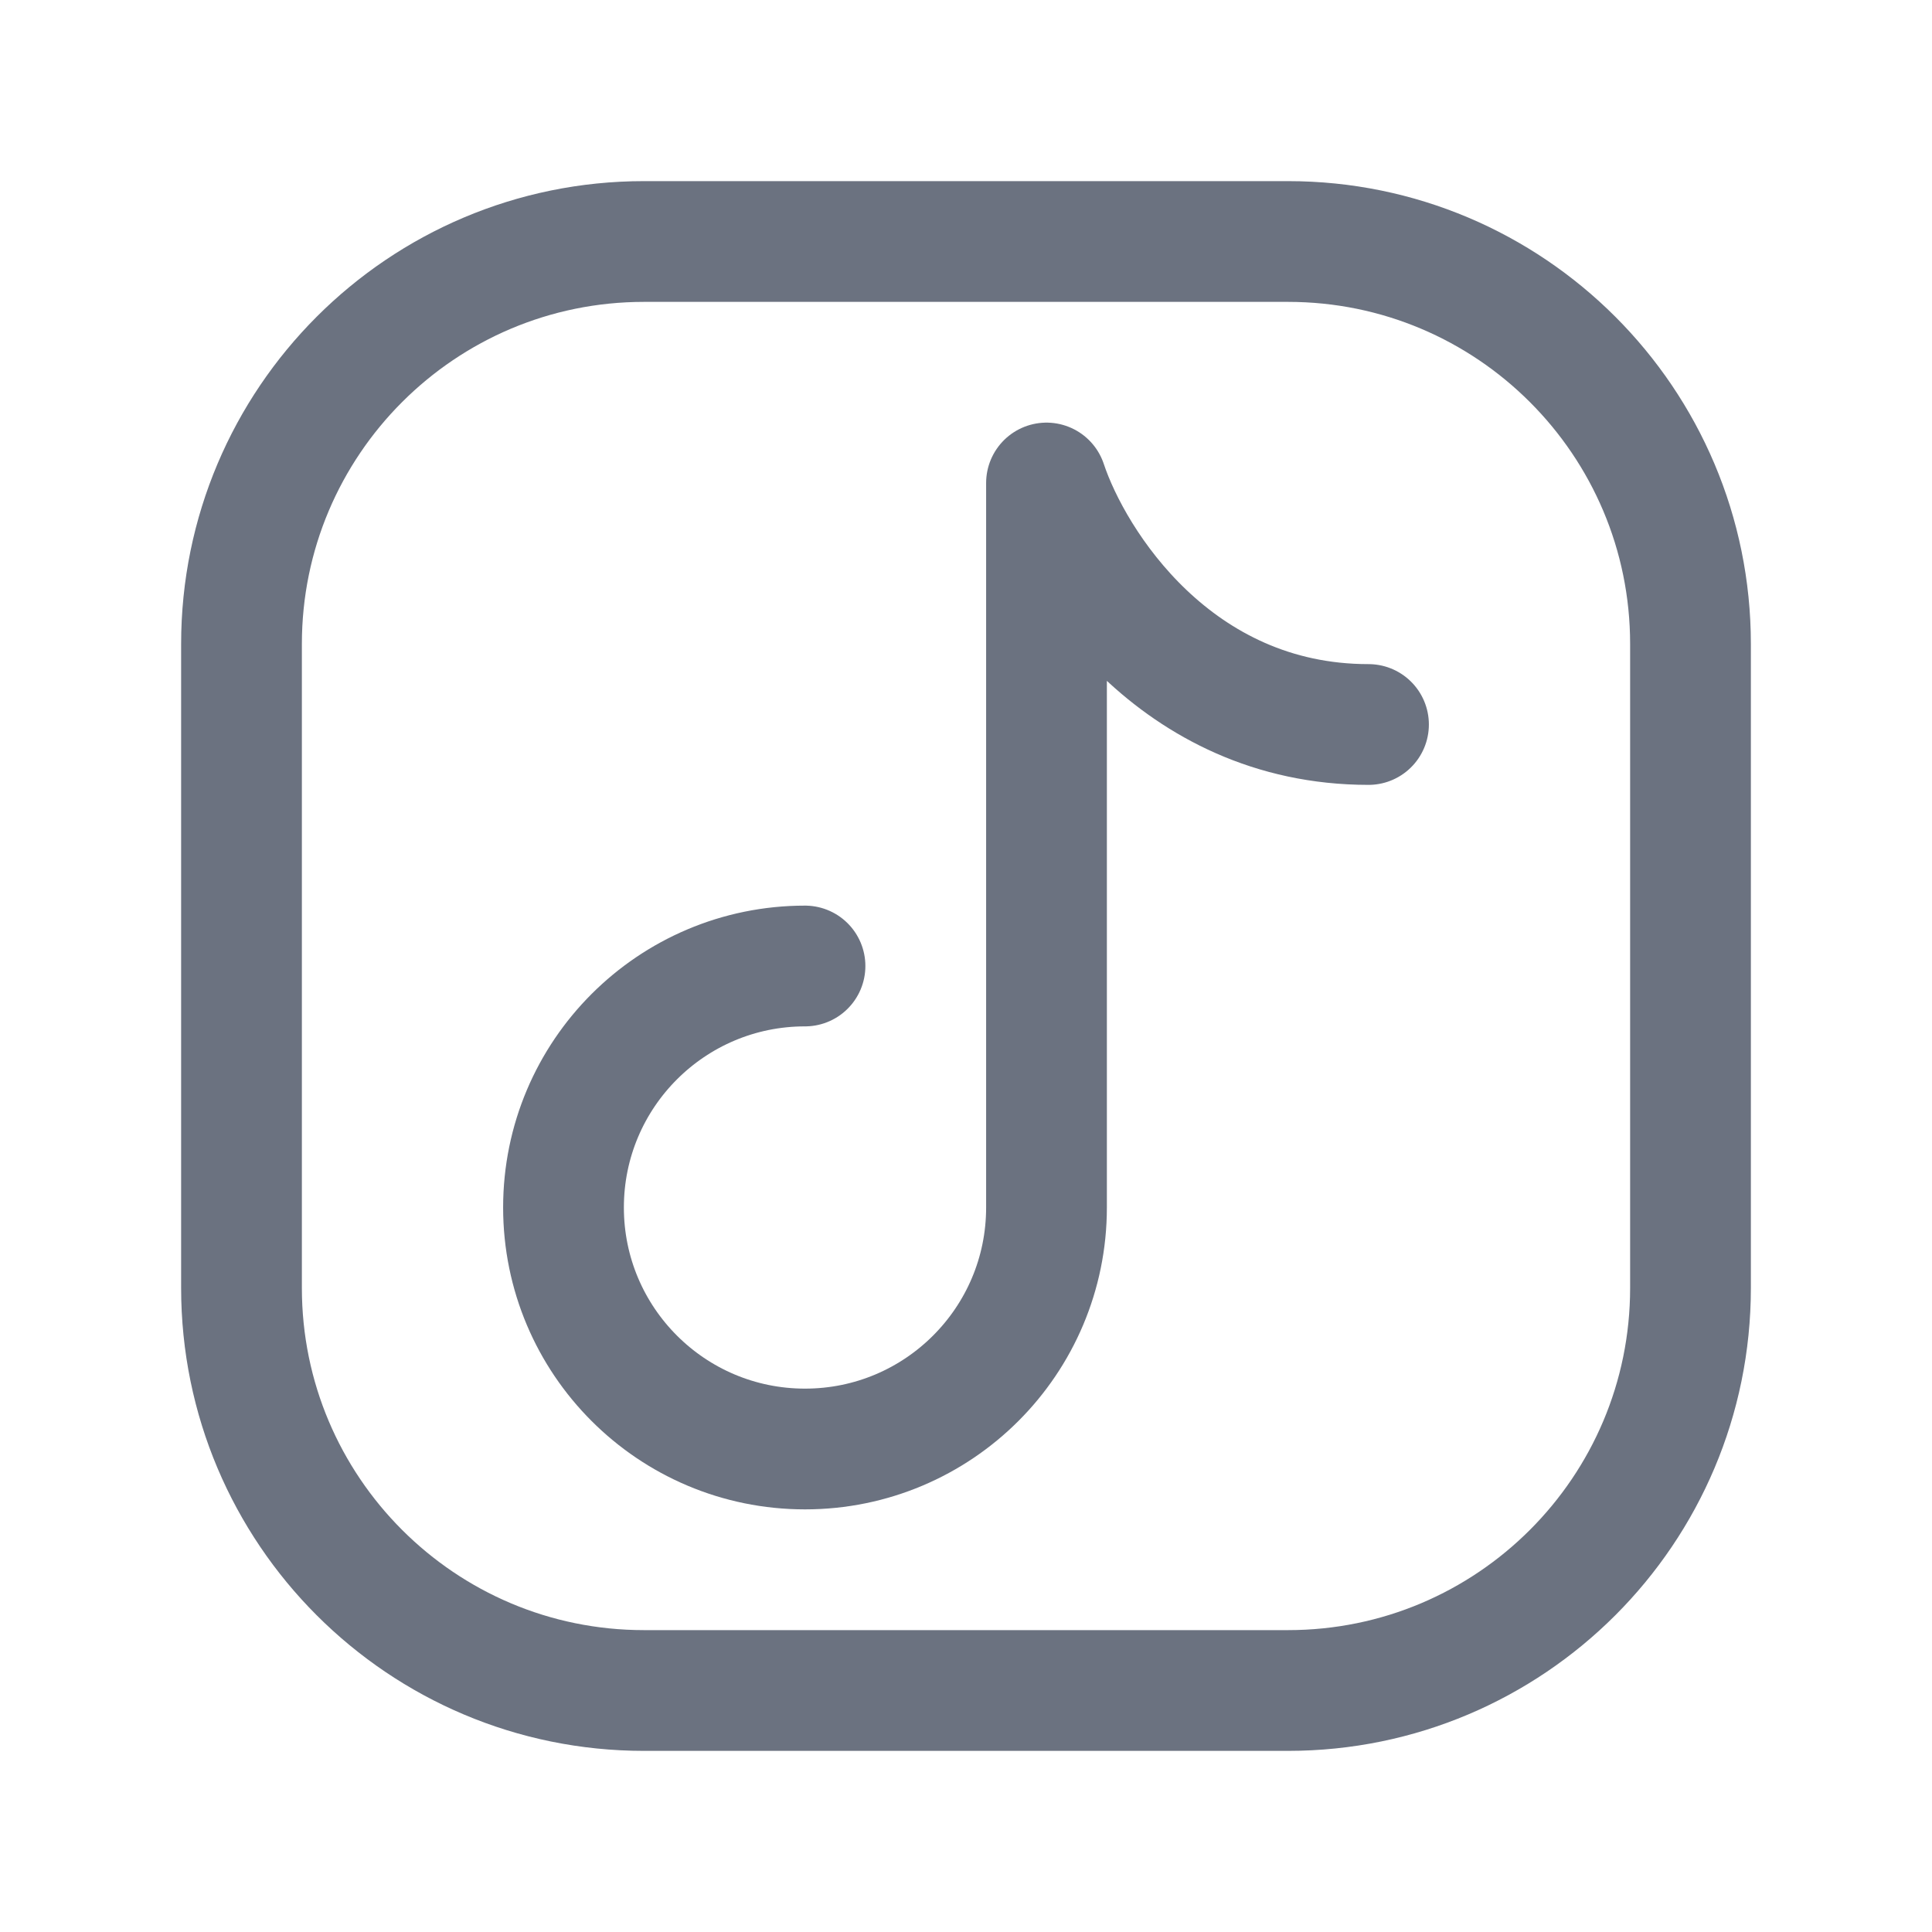
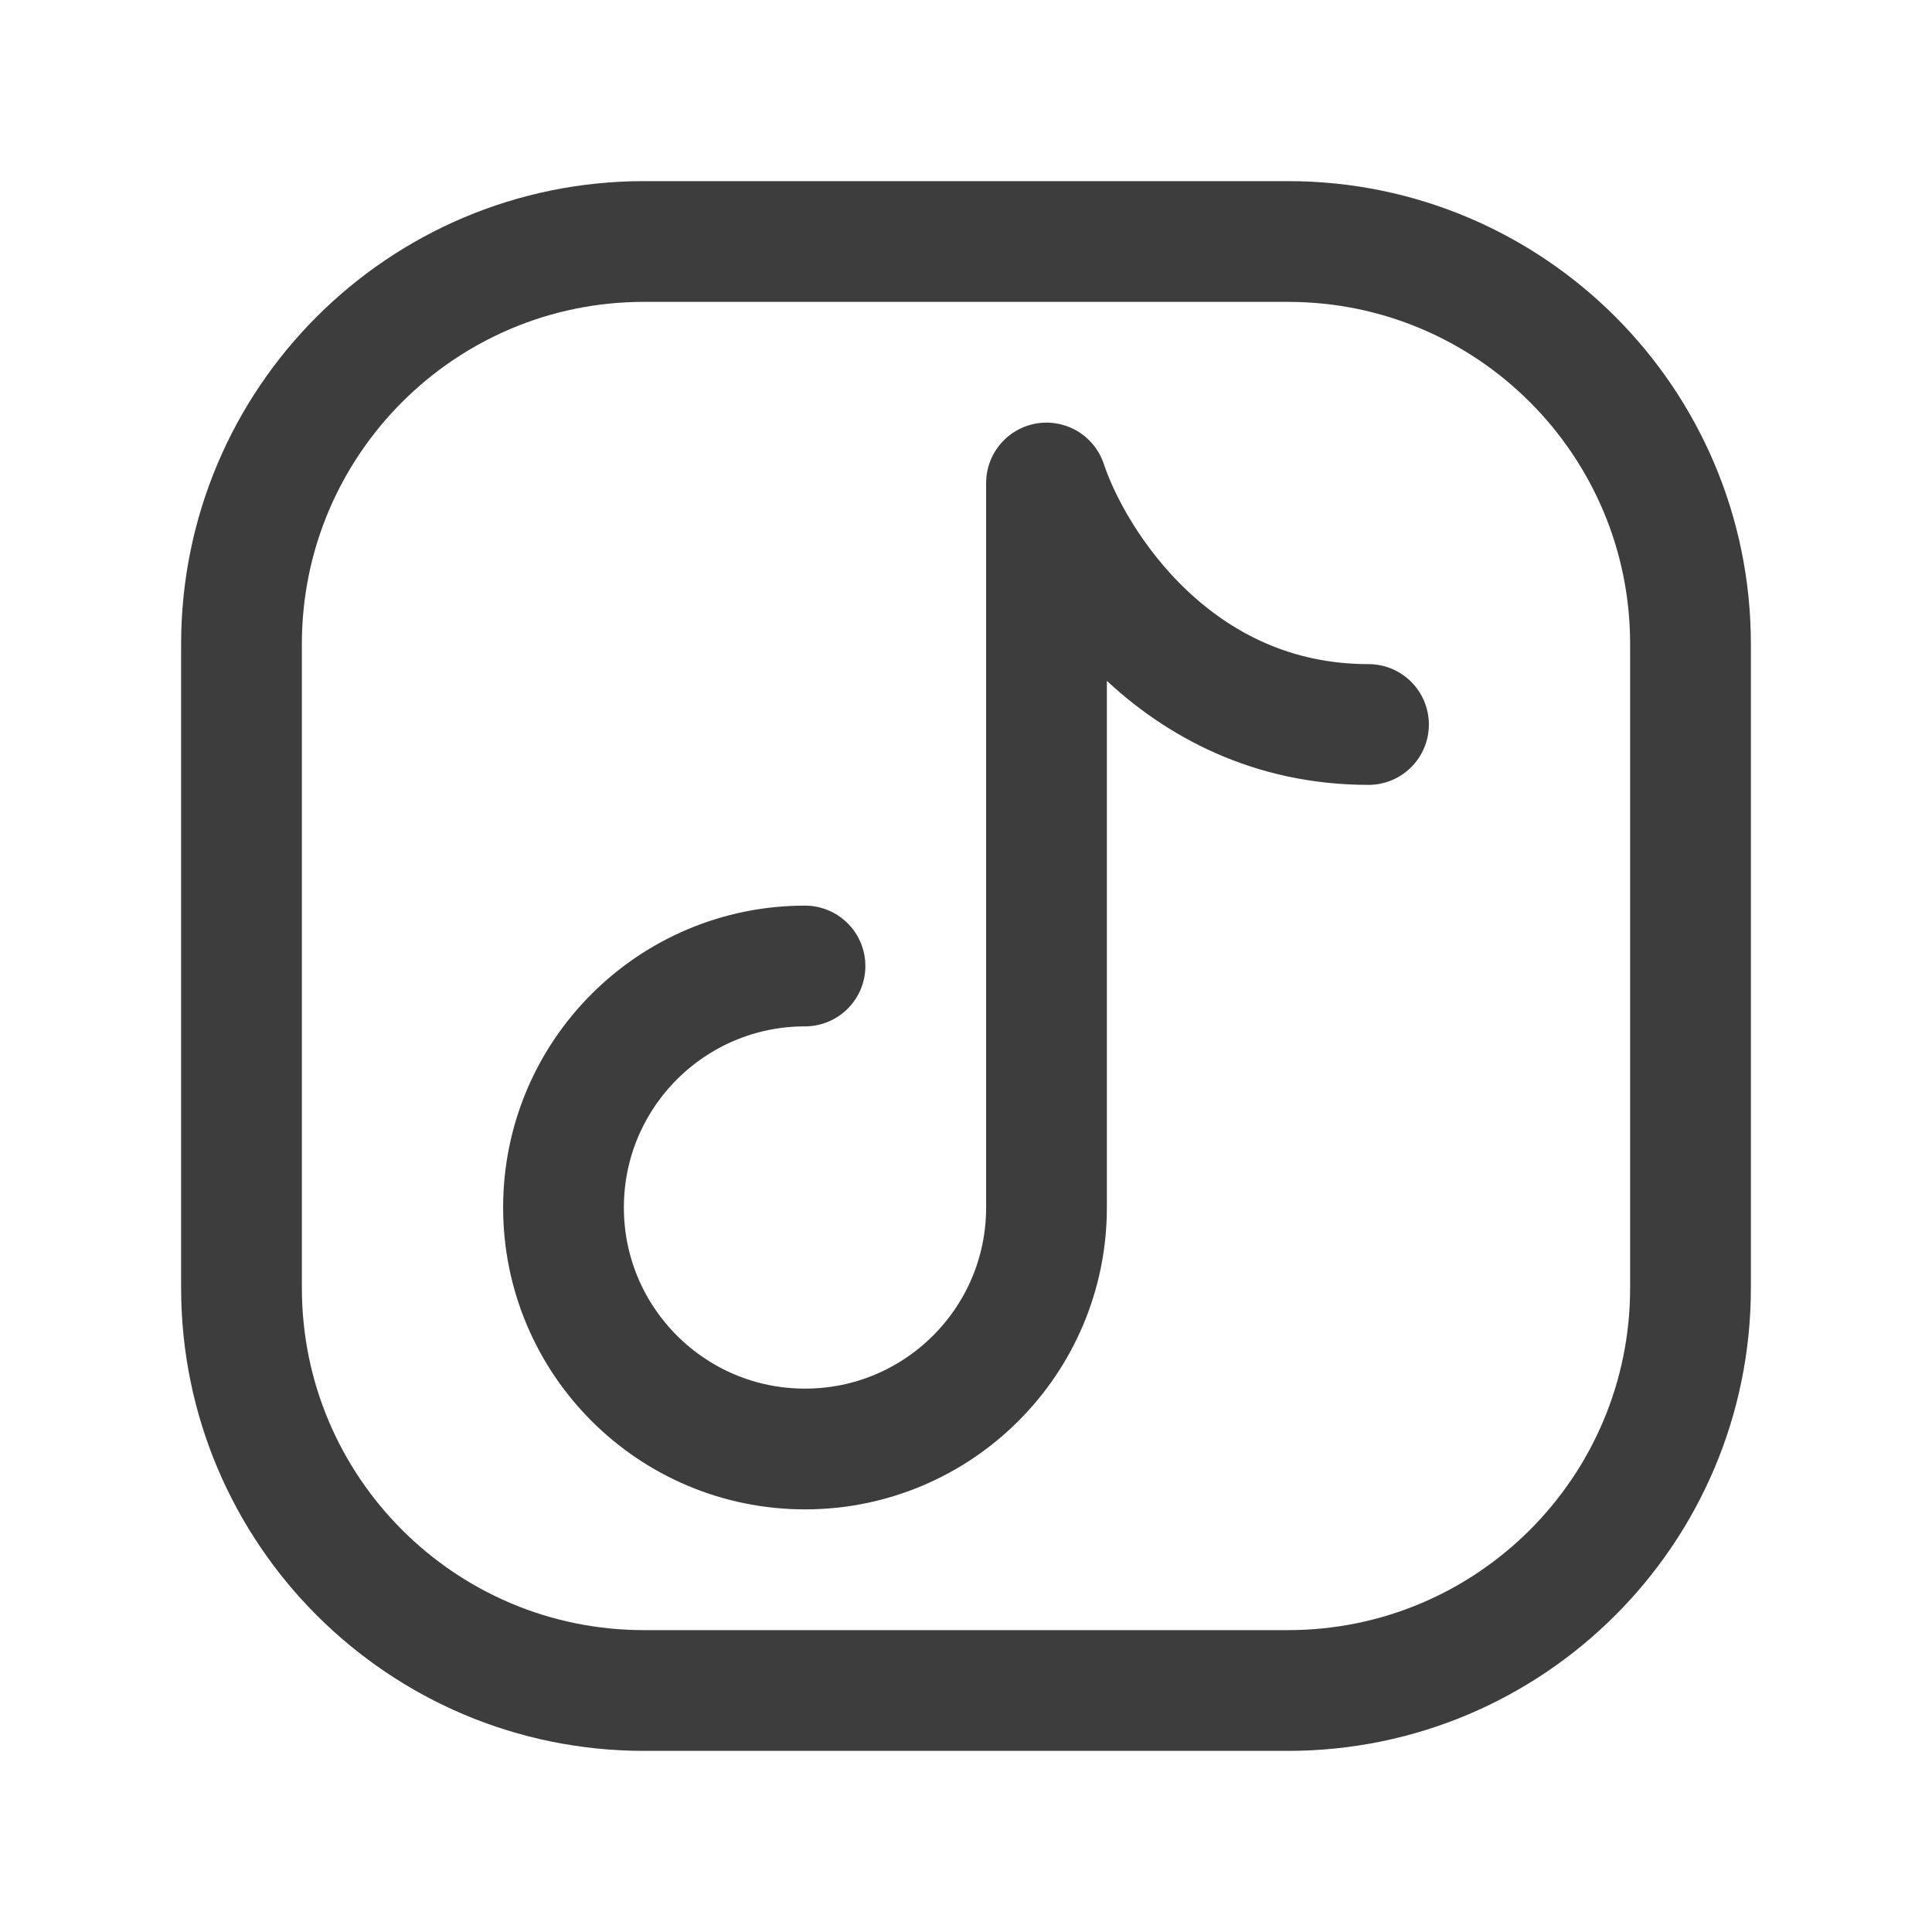
- <svg xmlns="http://www.w3.org/2000/svg" width="30px" height="30px" viewBox="0 0 24 24" fill="none">
-   <path d="M21 8V16C21 18.761 18.761 21 16 21H8C5.239 21 3 18.761 3 16V8C3 5.239 5.239 3 8 3H16C18.761 3 21 5.239 21 8Z" stroke="#6b7280" stroke-width="1.5" stroke-linecap="round" stroke-linejoin="round" />
-   <path d="M10 12C8.343 12 7 13.343 7 15C7 16.657 8.343 18 10 18C11.657 18 13 16.657 13 15V6C13.333 7 14.6 9 17 9" stroke="#6b7280" stroke-width="1.5" stroke-linecap="round" stroke-linejoin="round" />
+ <svg xmlns="http://www.w3.org/2000/svg" width="26px" height="26px" viewBox="0 0 24 24" fill="none">
+   <path d="M21 8V16C21 18.761 18.761 21 16 21H8C5.239 21 3 18.761 3 16V8C3 5.239 5.239 3 8 3H16C18.761 3 21 5.239 21 8Z" stroke="#3D3D3D" stroke-width="1.5" stroke-linecap="round" stroke-linejoin="round" />
+   <path d="M10 12C8.343 12 7 13.343 7 15C7 16.657 8.343 18 10 18C11.657 18 13 16.657 13 15V6C13.333 7 14.6 9 17 9" stroke="#3D3D3D" stroke-width="1.5" stroke-linecap="round" stroke-linejoin="round" />
</svg>
